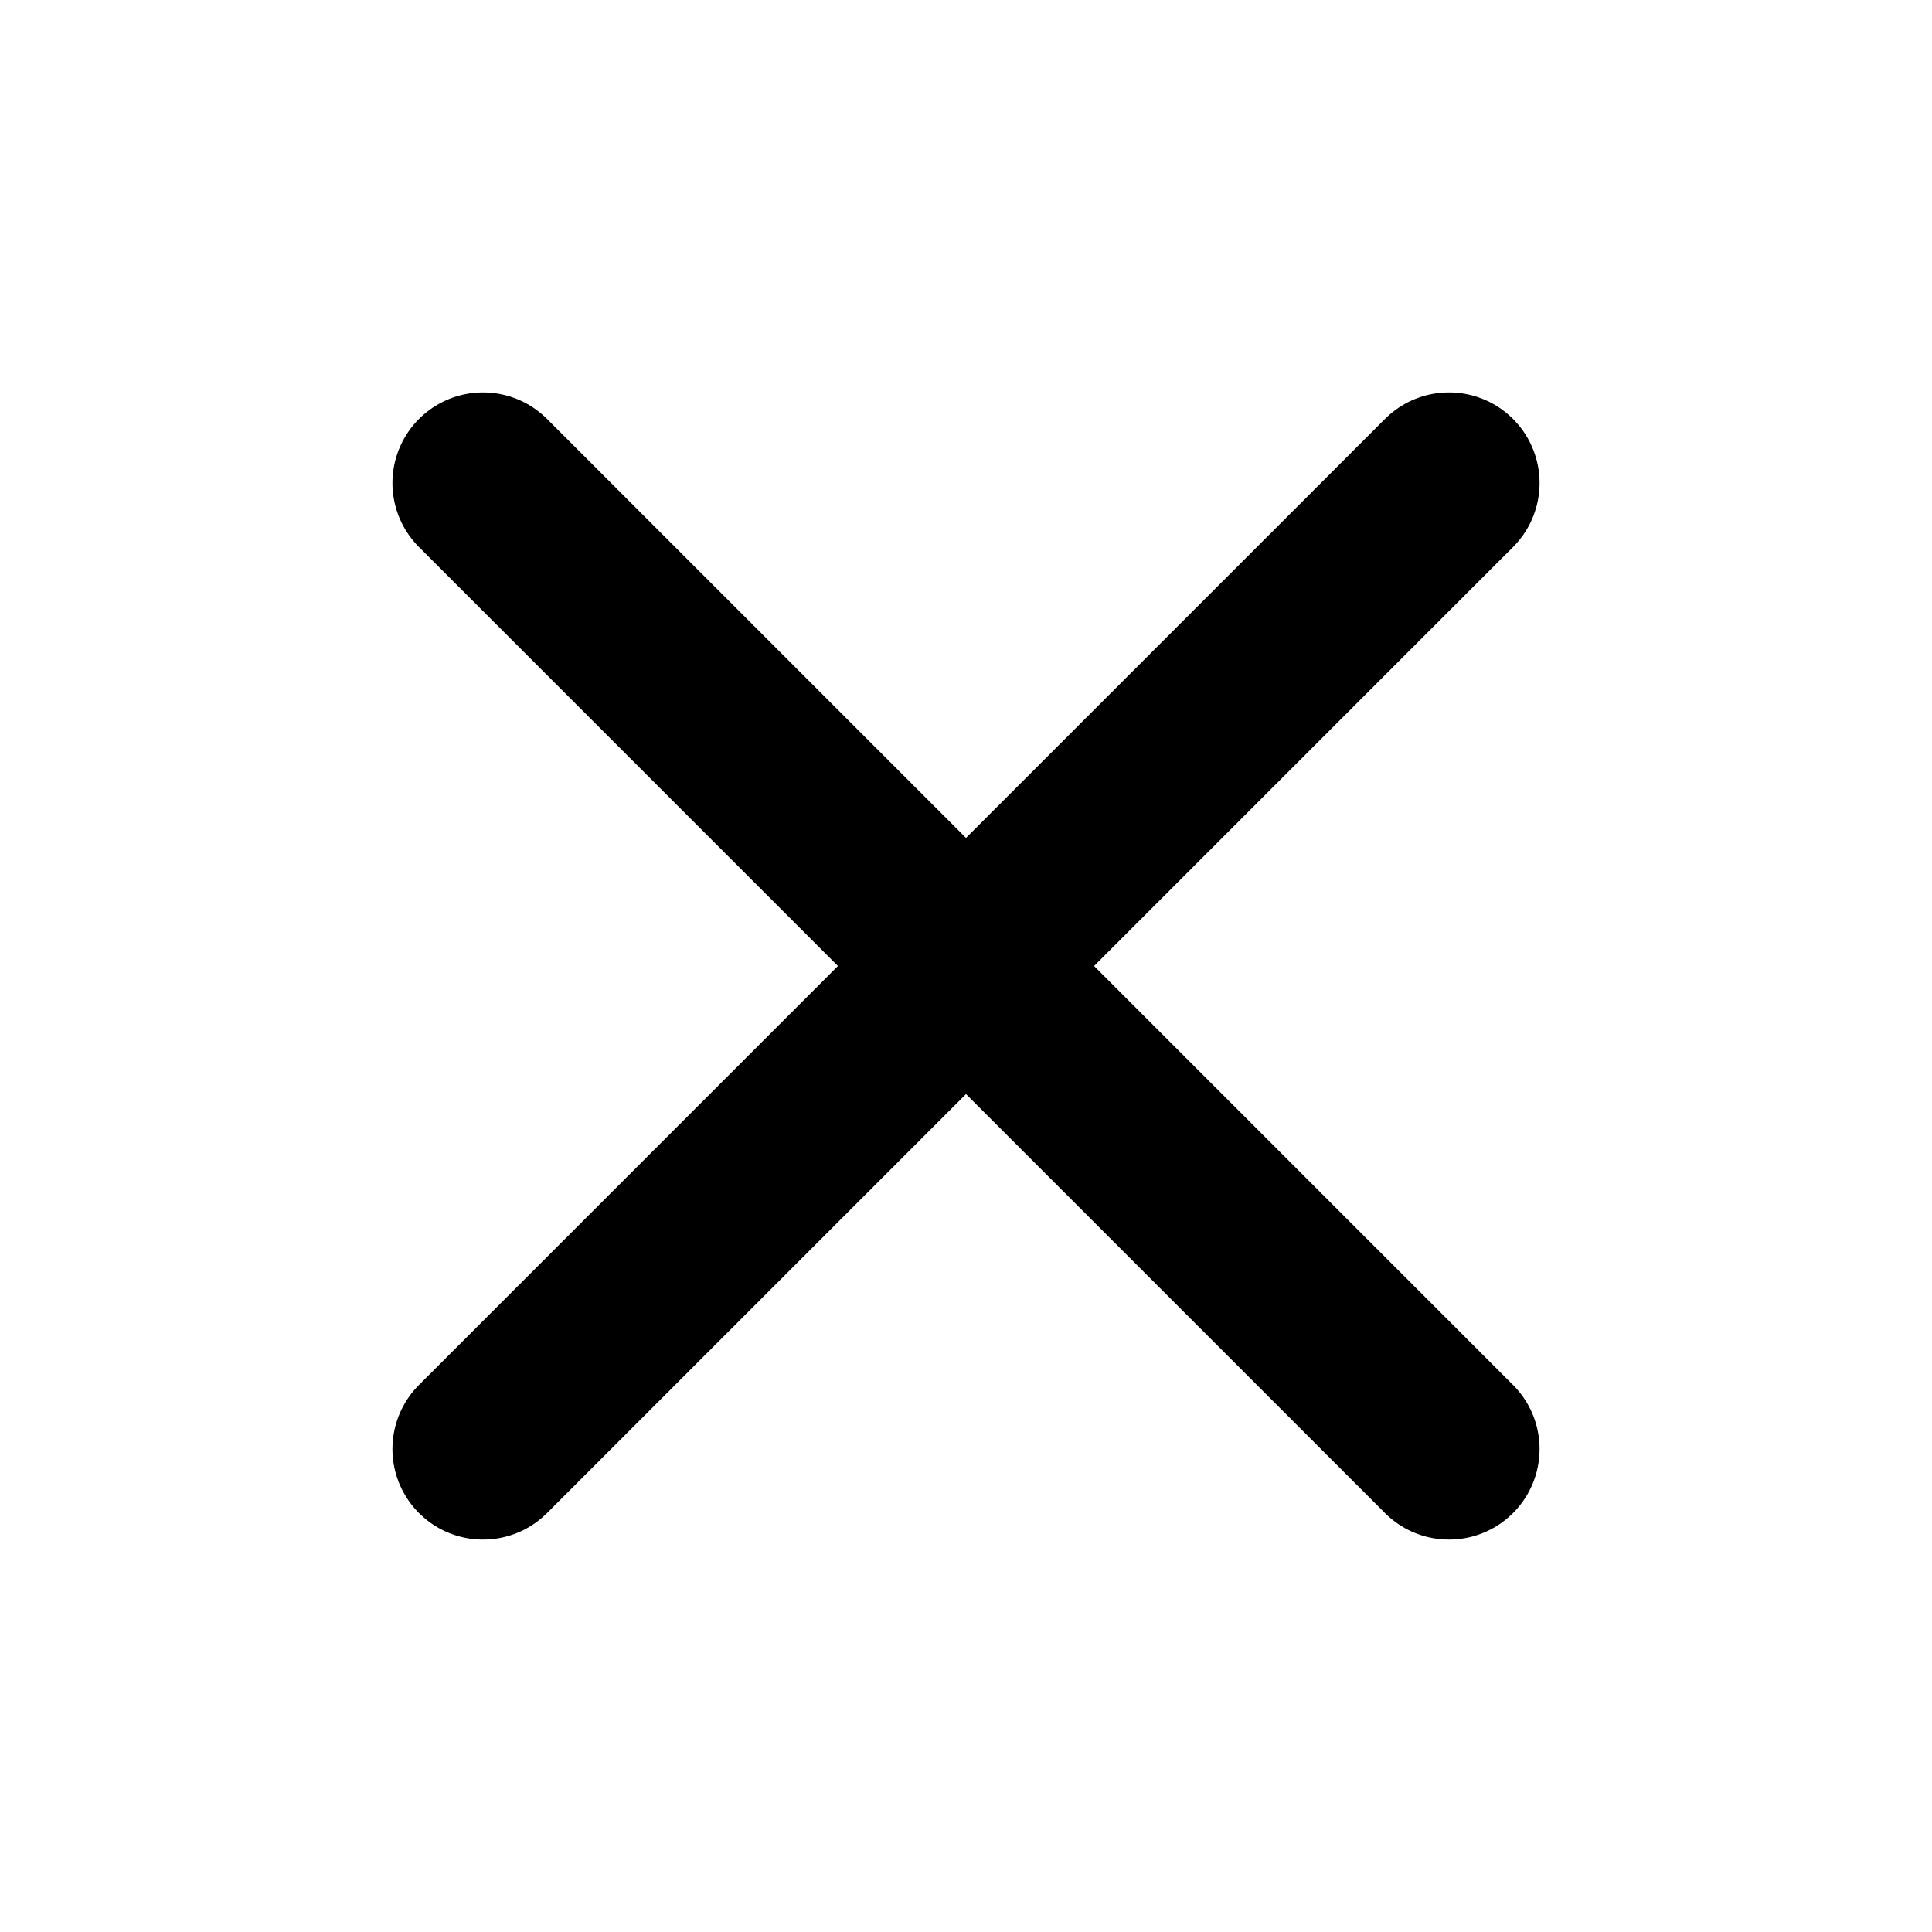
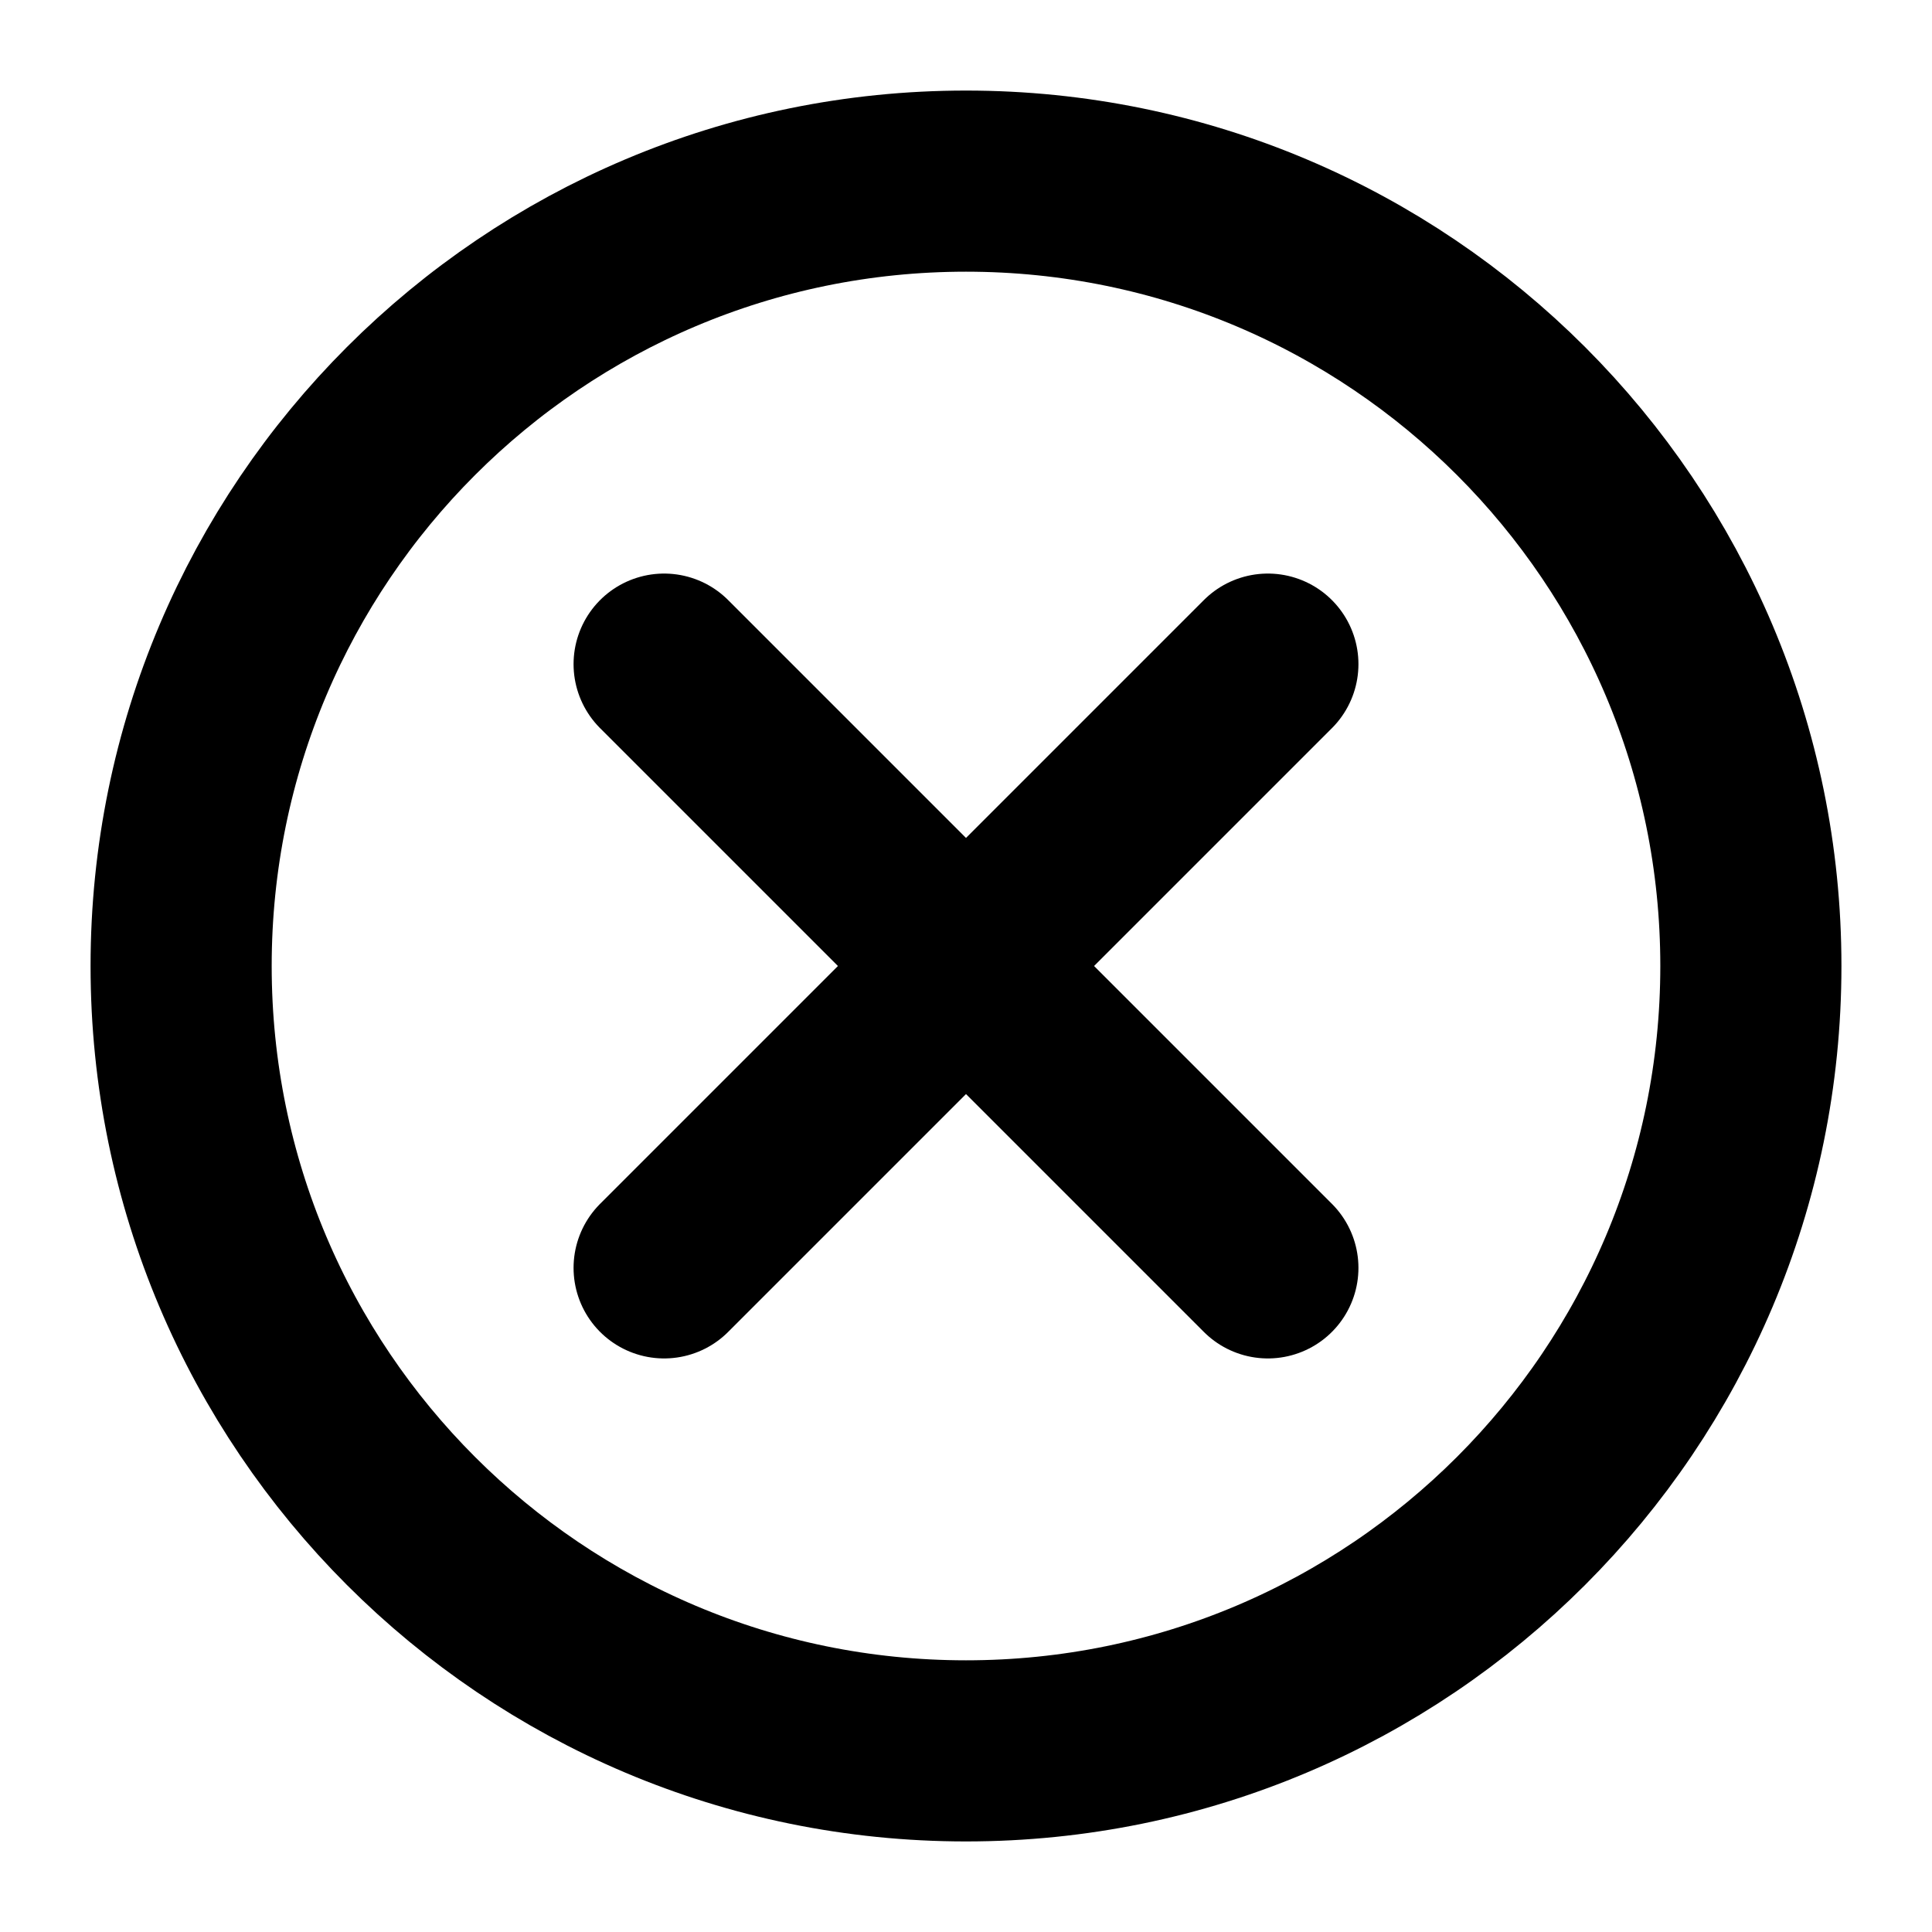
- <svg xmlns="http://www.w3.org/2000/svg" data-hand-cut="true" viewBox="0 0 16 16" fill="none" stroke="currentColor" stroke-width="1.5" stroke-linecap="round" stroke-linejoin="round">
-   <path d="M4 4L12 12M12 4L4 12" />
+ <svg xmlns="http://www.w3.org/2000/svg" viewBox="0 0 16 16" fill="none" stroke="currentColor" stroke-width="1.5" stroke-linecap="round" stroke-linejoin="round">
+   <circle cx="8" cy="8" r="6.5" />
+   <path class="danger" d="M5.5 5.5L10.5 10.5M10.5 5.5L5.5 10.5" />
</svg>
